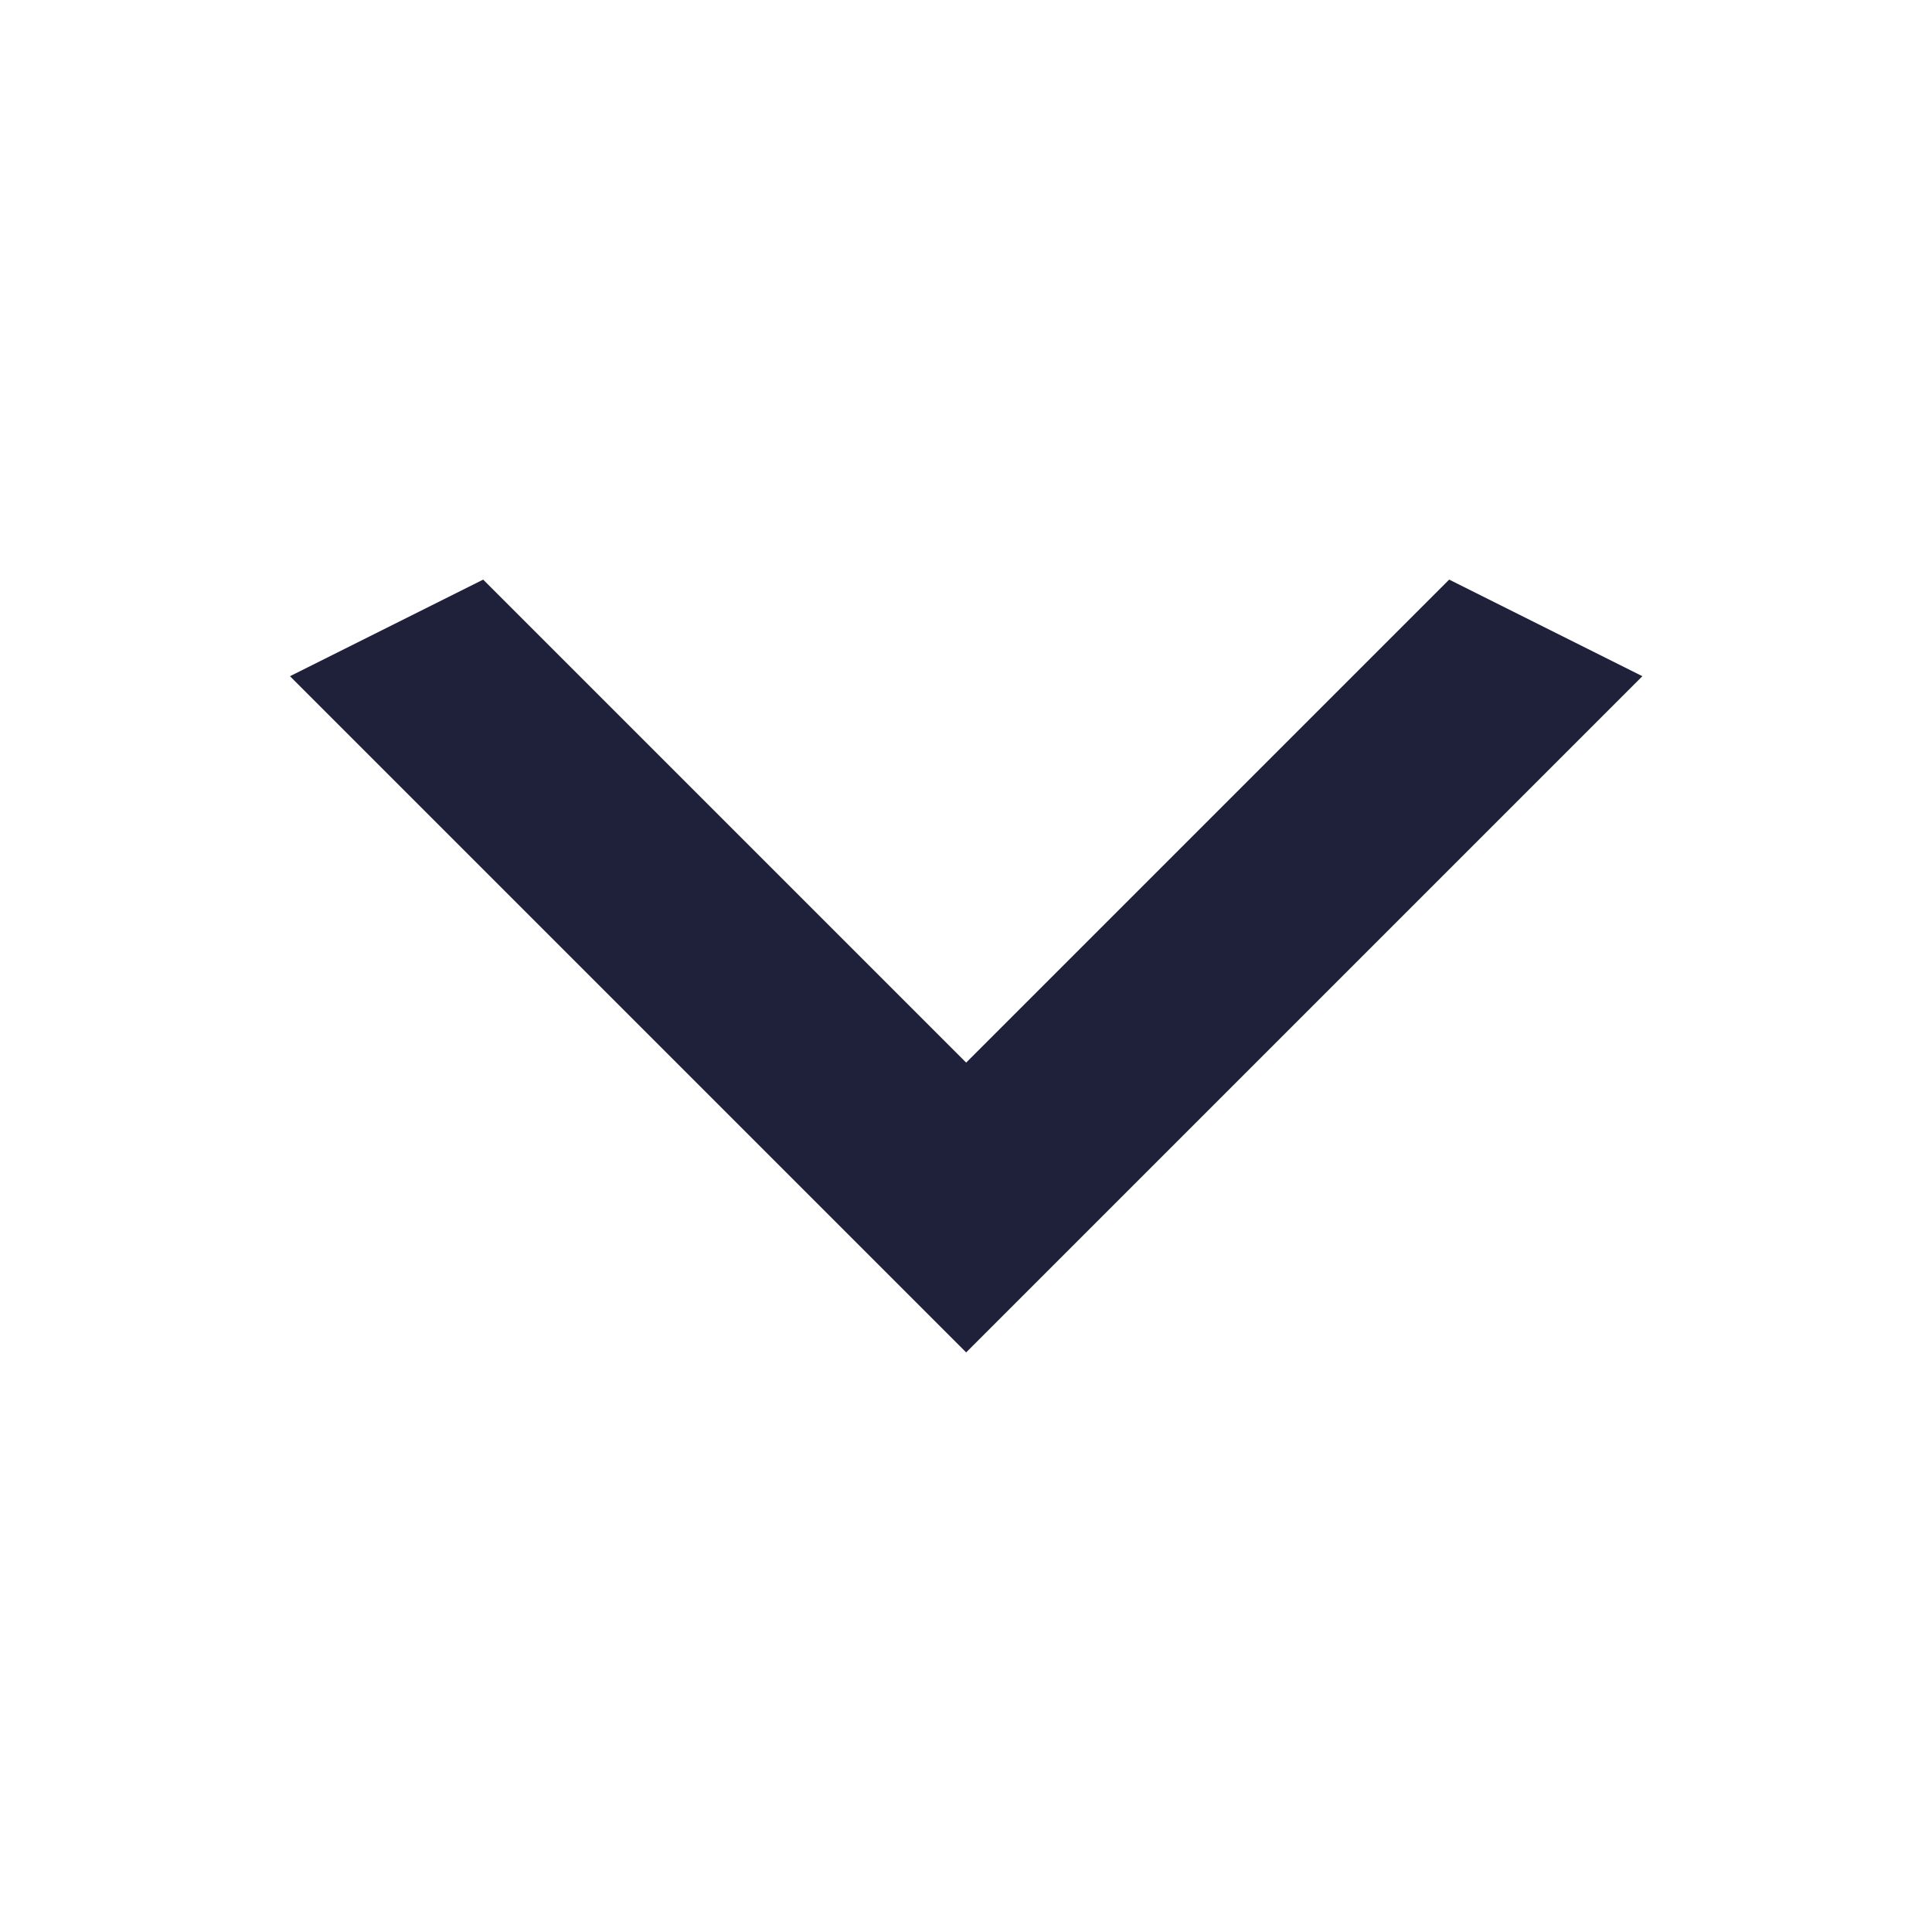
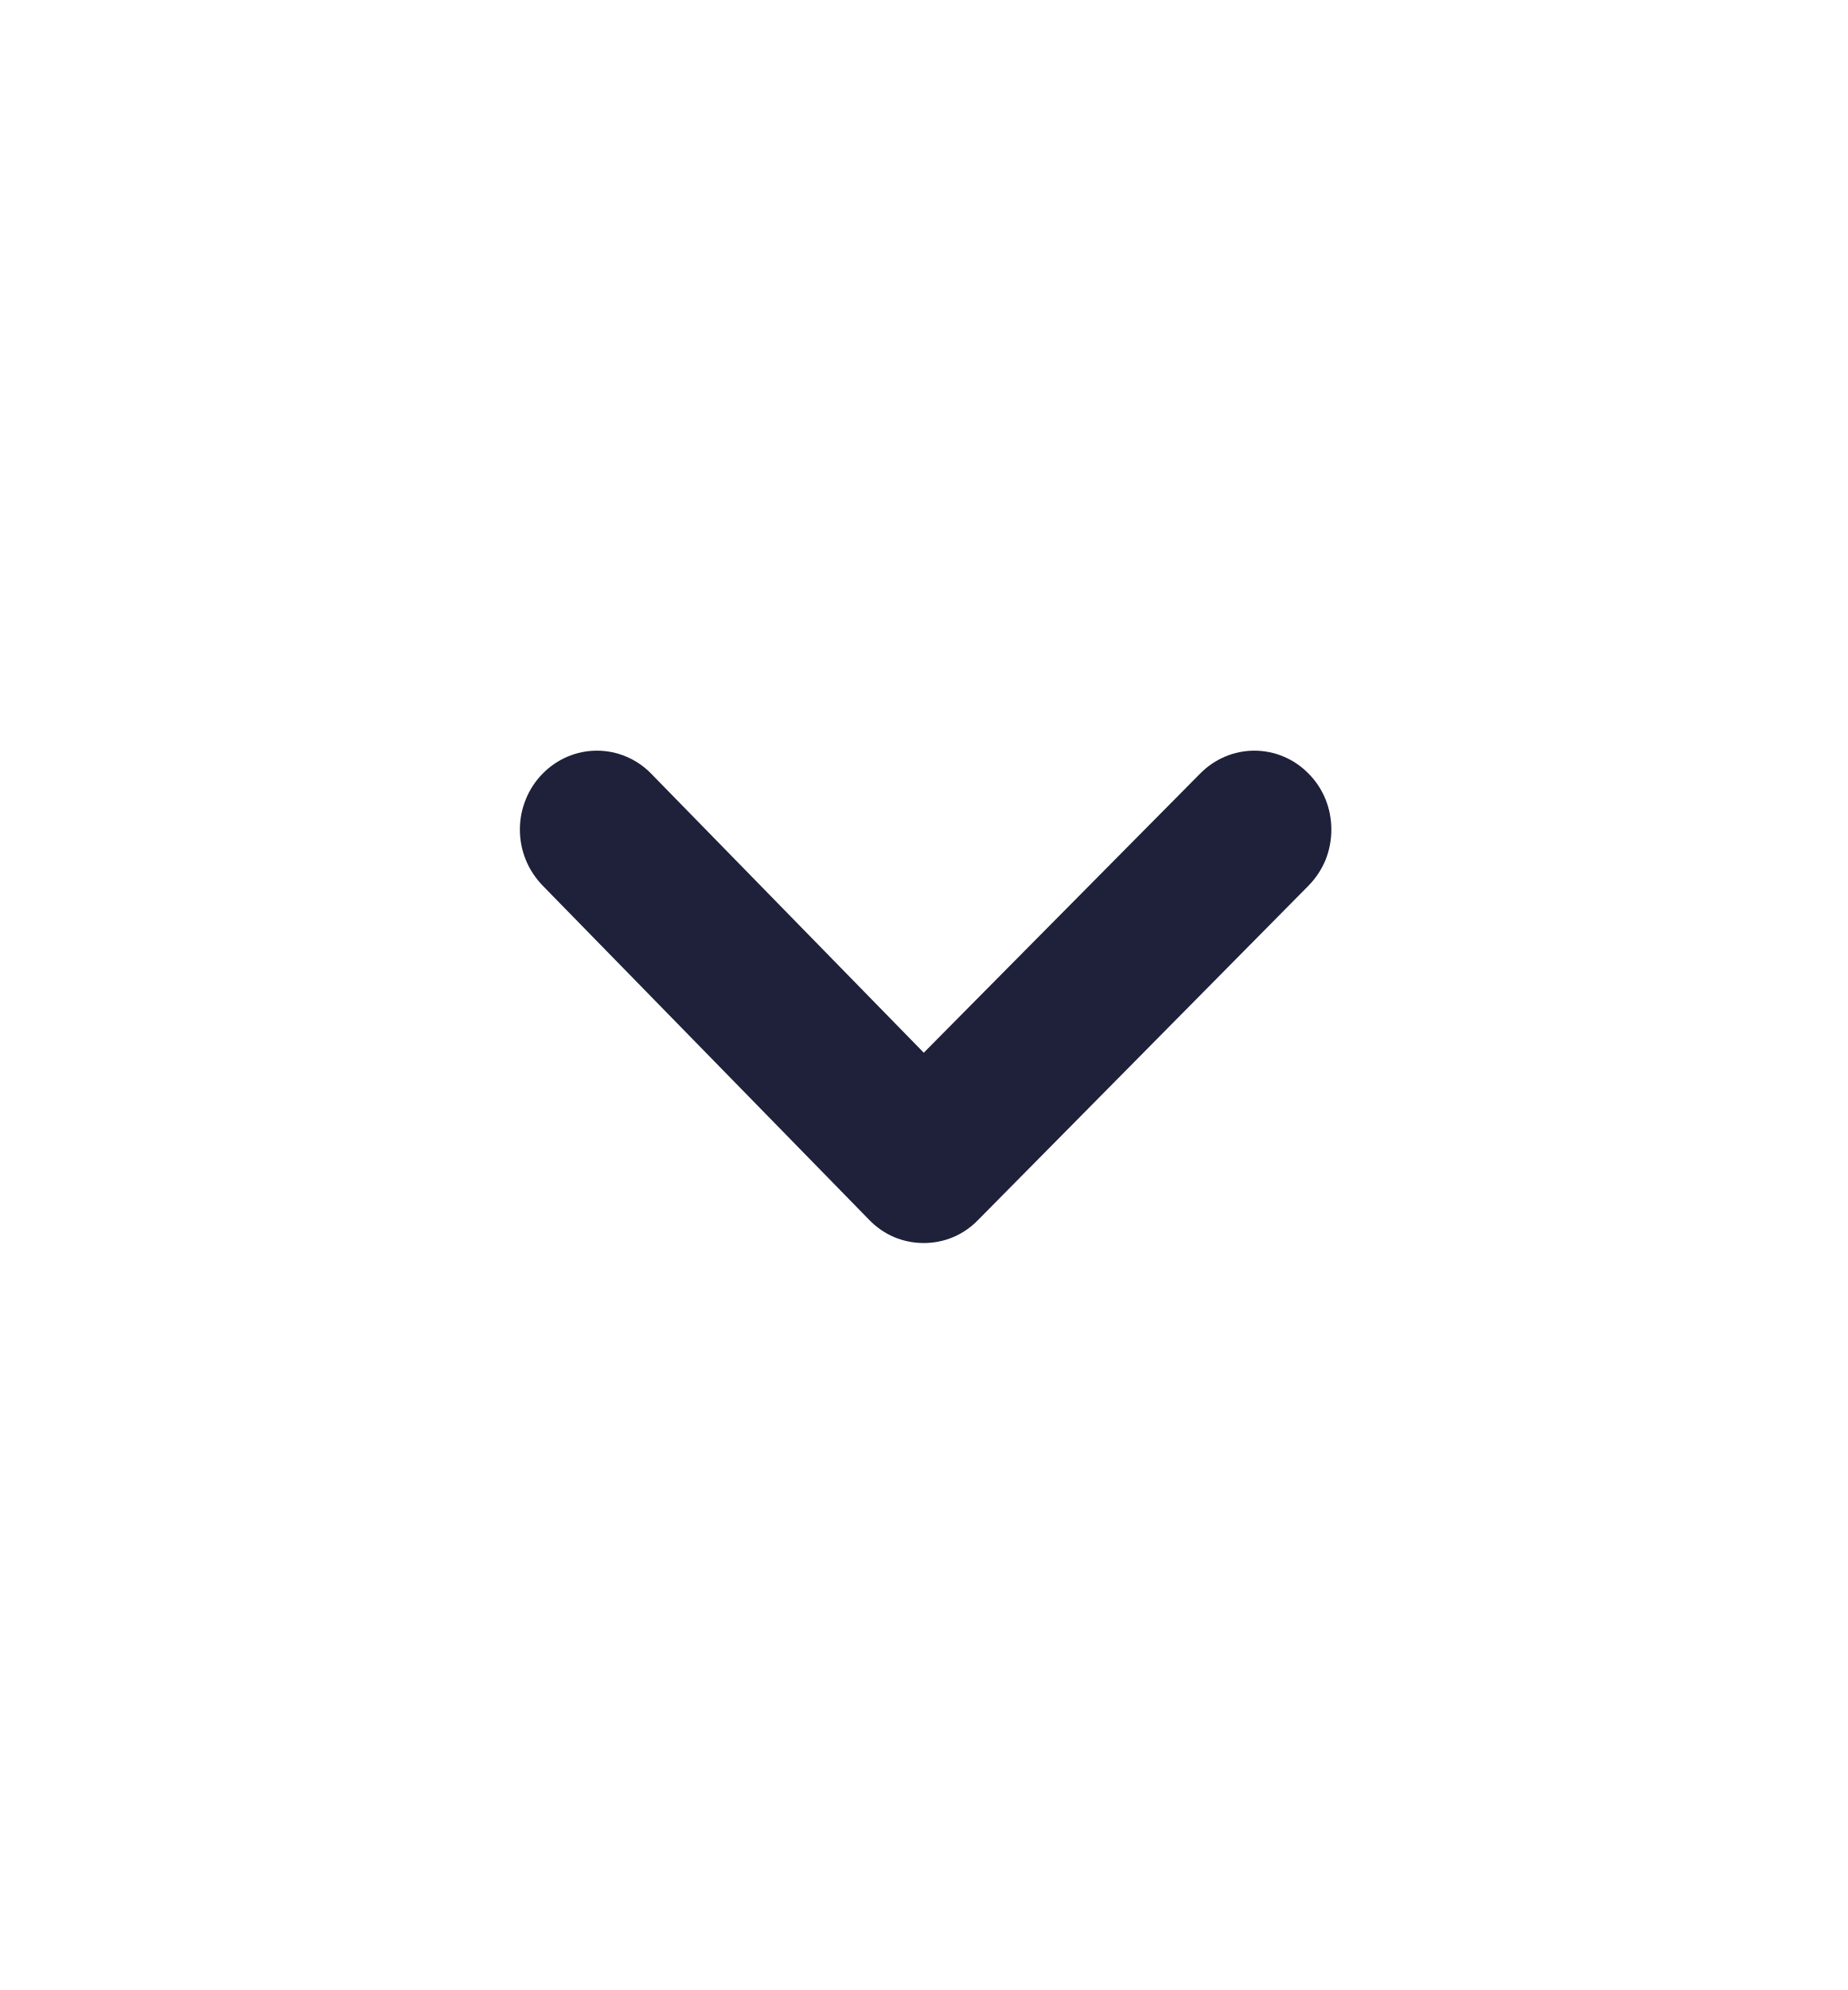
- <svg xmlns="http://www.w3.org/2000/svg" width="12" height="12" viewBox="0 0 12 12" fill="none">
-   <path d="M3.001 3.6L6.001 6.6L9.001 3.6L10.201 4.2L6.001 8.4L1.801 4.2L3.001 3.6Z" fill="#1E2139" />
+ <svg xmlns="http://www.w3.org/2000/svg" width="13" height="14" viewBox="0 0 13 14" fill="none">
+   <path d="M9.208 5.443C9.107 5.339 8.969 5.281 8.826 5.281C8.683 5.281 8.546 5.339 8.444 5.443L6.5 7.406L4.582 5.443C4.481 5.339 4.343 5.281 4.2 5.281C4.057 5.281 3.92 5.339 3.818 5.443C3.768 5.494 3.727 5.555 3.7 5.623C3.672 5.691 3.658 5.763 3.658 5.836C3.658 5.909 3.672 5.982 3.7 6.05C3.727 6.117 3.768 6.178 3.818 6.23L6.115 8.581C6.165 8.633 6.225 8.675 6.291 8.703C6.357 8.731 6.428 8.745 6.5 8.745C6.571 8.745 6.642 8.731 6.708 8.703C6.774 8.675 6.834 8.633 6.884 8.581L9.208 6.23C9.259 6.178 9.299 6.117 9.327 6.05C9.354 5.982 9.368 5.909 9.368 5.836C9.368 5.763 9.354 5.691 9.327 5.623C9.299 5.555 9.259 5.494 9.208 5.443Z" fill="#1E2139" />
</svg>
